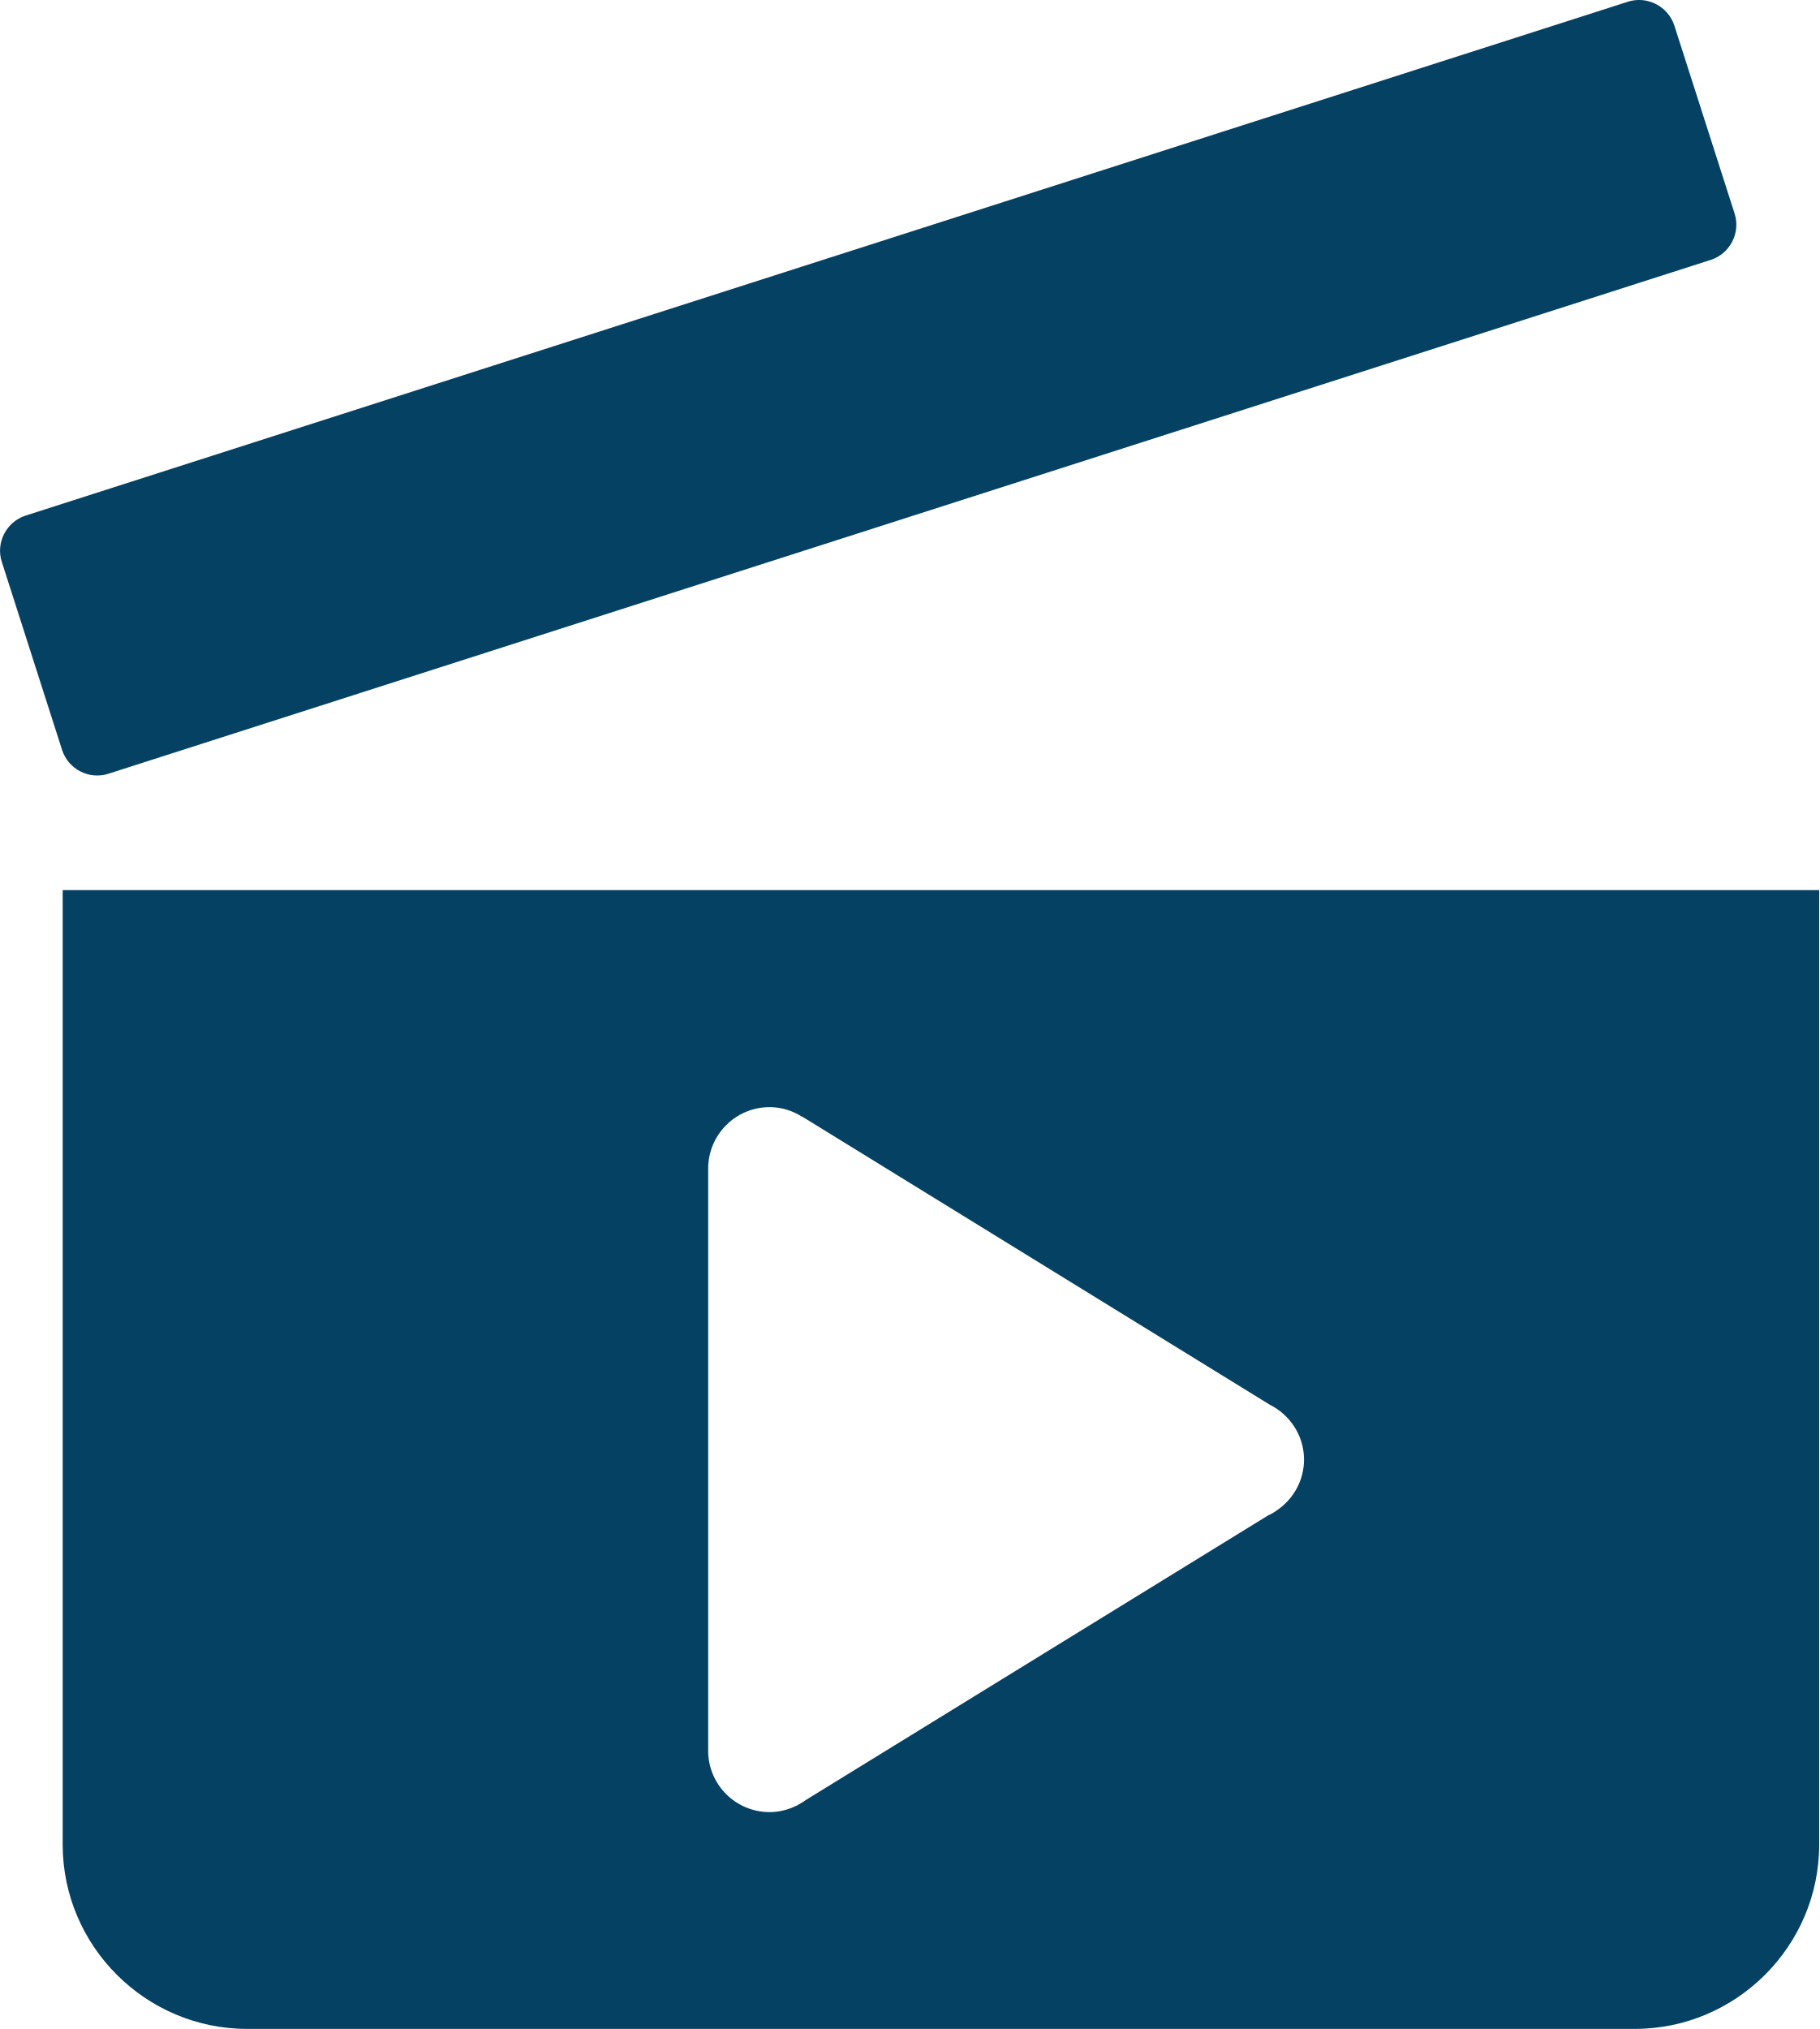
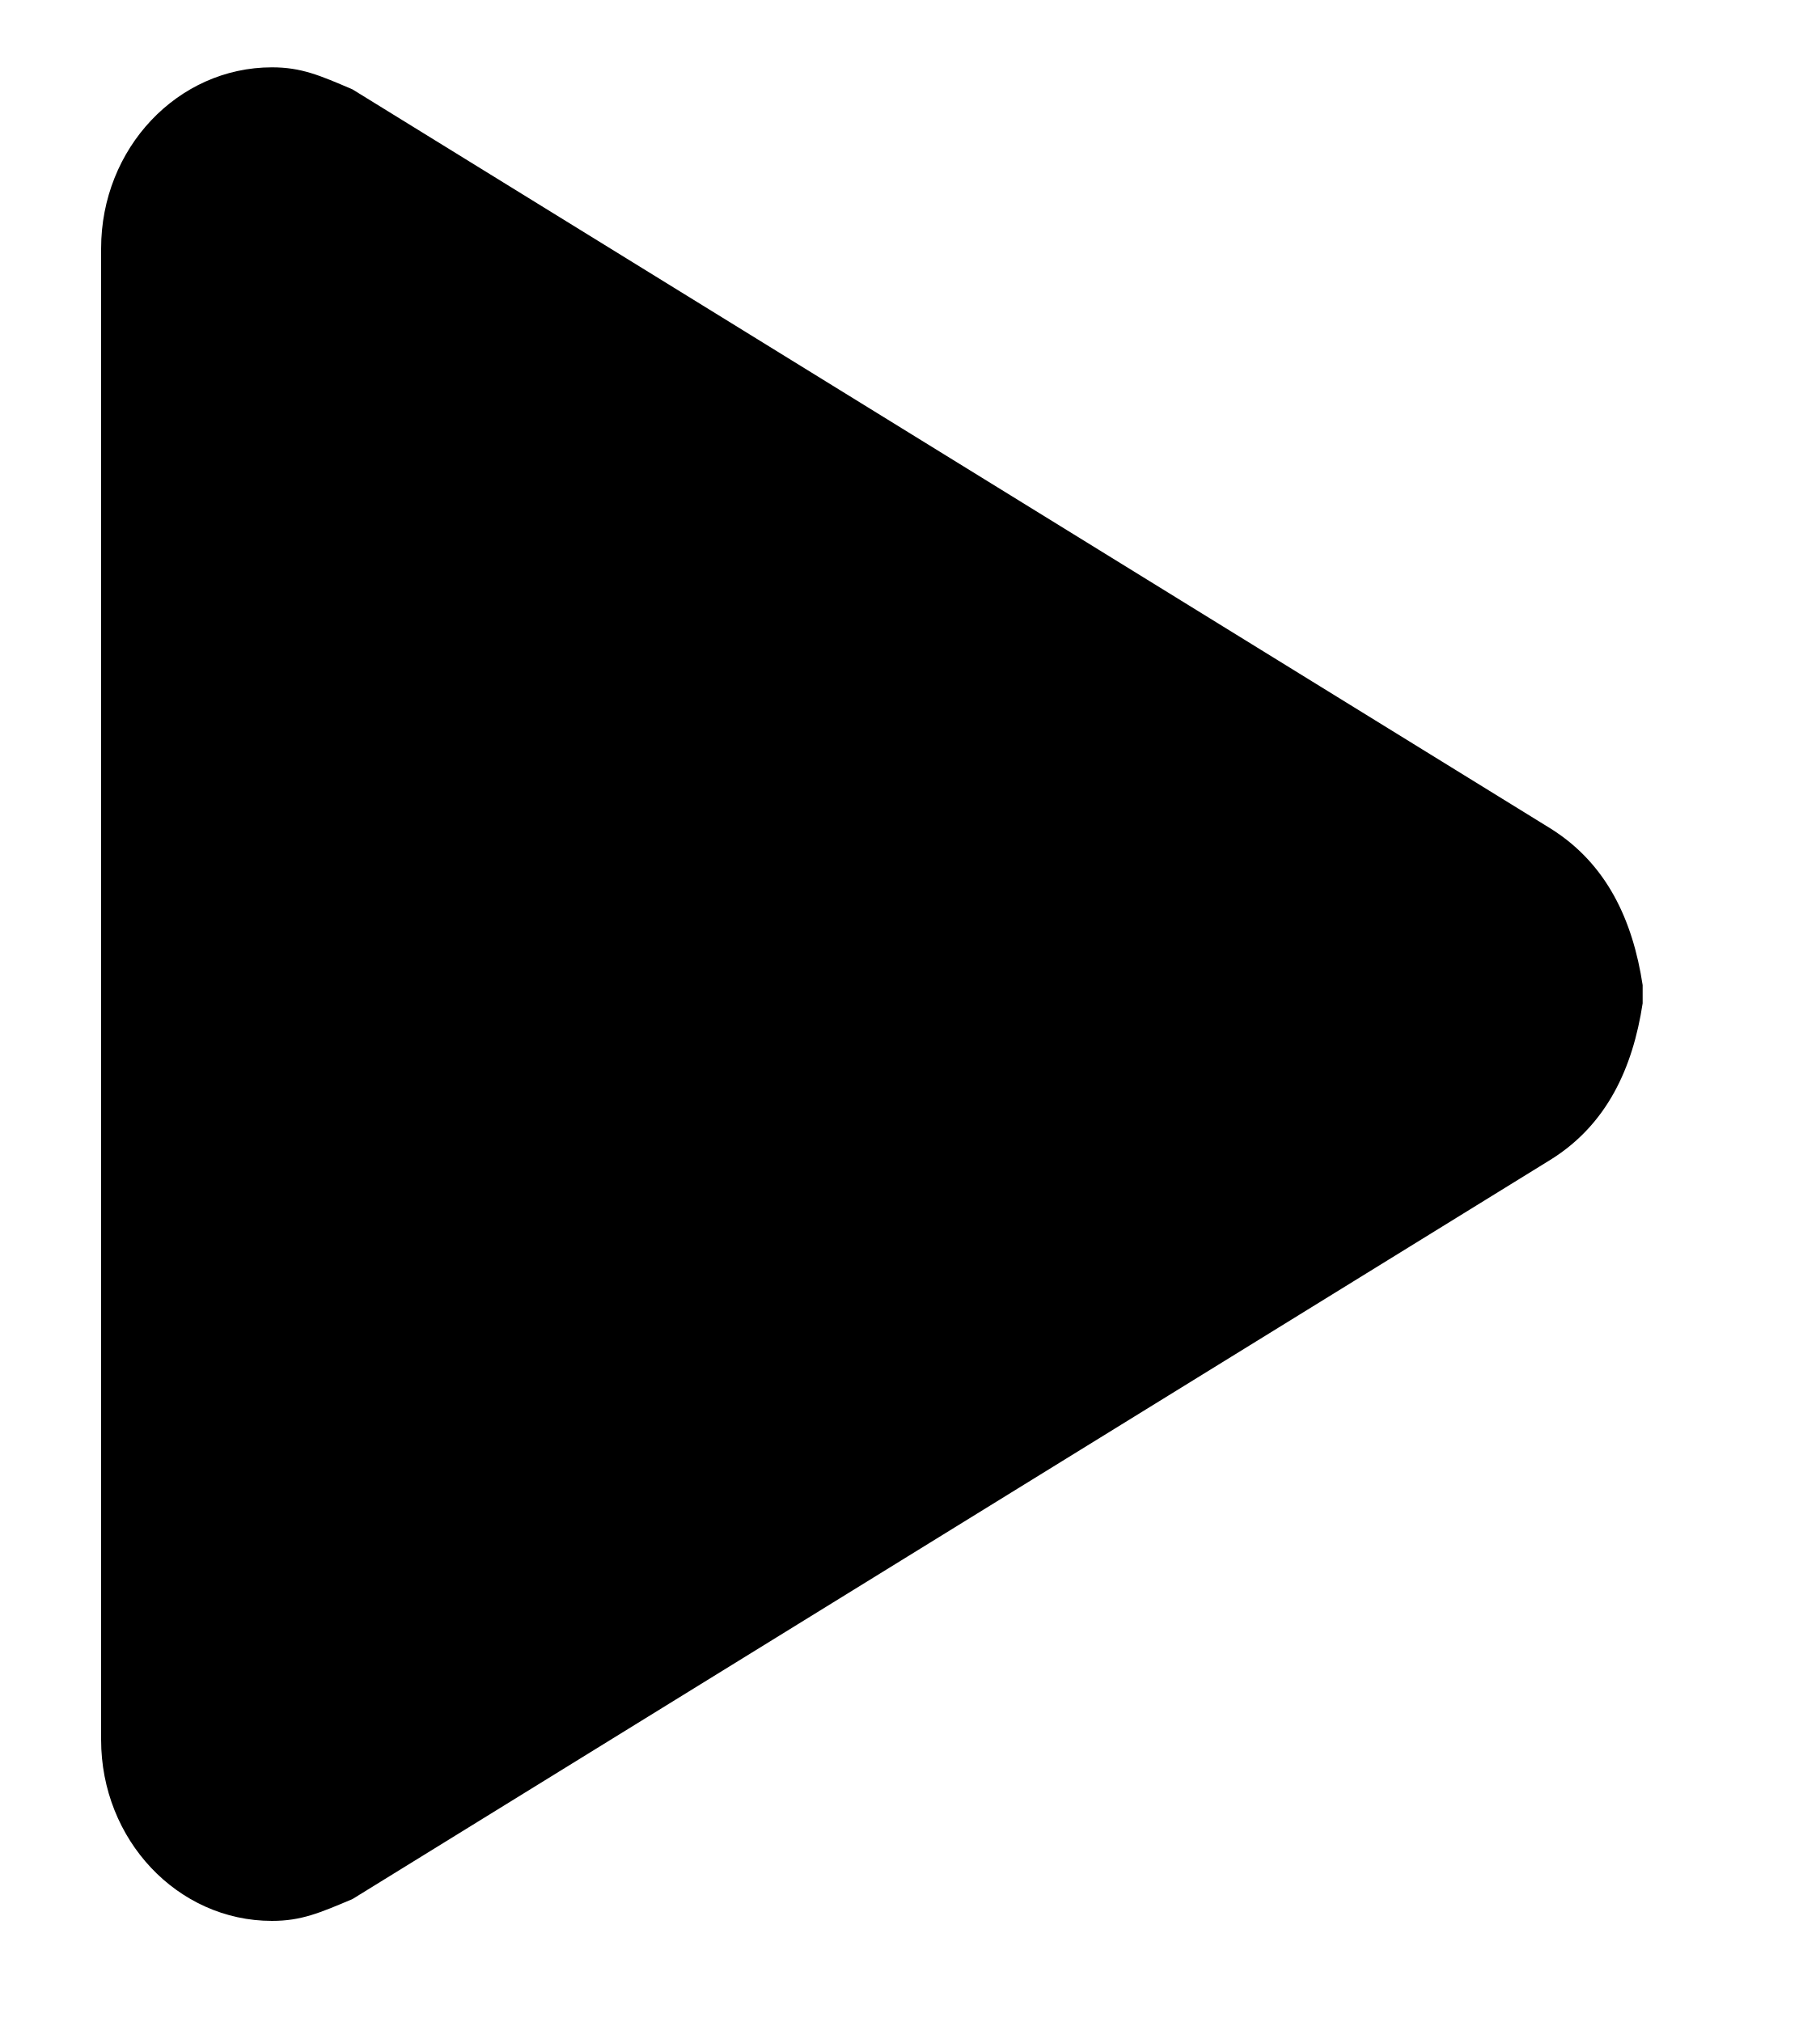
- <svg xmlns="http://www.w3.org/2000/svg" version="1.1" id="Layer_1" x="0px" y="0px" width="17.937px" height="20px" viewBox="0 0 17.937 20" enable-background="new 0 0 17.937 20" xml:space="preserve">
-   <g>
-     <path fill="#054163" d="M0.618,8.774v9.408c0,1,0.818,1.817,1.818,1.817h13.682c1,0,1.818-0.817,1.818-1.817V8.774H0.618z    M12.627,14.86L12.627,14.86l-0.007,0.005c-0.036,0.028-0.075,0.054-0.118,0.073l-4.559,2.806   c-0.021,0.017-0.044,0.028-0.067,0.042l-0.023,0.014l-0.001-0.001c-0.08,0.039-0.169,0.063-0.264,0.063   c-0.335,0-0.606-0.271-0.606-0.606V11.52c0-0.335,0.271-0.607,0.606-0.607c0.116,0,0.224,0.035,0.316,0.092h0.001l0.018,0.01   c0.001,0.001,0.003,0.002,0.005,0.003l4.589,2.827c0.035,0.018,0.068,0.038,0.099,0.062l0.012,0.007v0.002   c0.139,0.111,0.229,0.281,0.229,0.473C12.856,14.58,12.766,14.749,12.627,14.86" />
-     <path fill="#054163" d="M1.068,7.627l15.798-5.065c0.191-0.061,0.297-0.267,0.236-0.457l-0.594-1.853   c-0.062-0.19-0.268-0.296-0.458-0.235L0.253,5.082c-0.19,0.061-0.297,0.267-0.235,0.457l0.594,1.853   C0.673,7.582,0.879,7.688,1.068,7.627" />
+ <svg xmlns="http://www.w3.org/2000/svg" width="9px" height="10px" viewBox="0 0 9 10" version="1.1">
+   <defs />
+   <g id="Style-guides" stroke="none" stroke-width="1" fill="none" fill-rule="evenodd">
+     <path d="M0.5,1.229 C0.5,0.734 0.878,0.333 1.345,0.333 C1.49,0.333 1.582,0.373 1.743,0.442 L7.67,4.099 C7.946,4.273 8.074,4.551 8.123,4.872 L8.123,4.962 C8.074,5.283 7.946,5.561 7.67,5.734 L1.743,9.392 C1.582,9.46 1.49,9.5 1.345,9.5 C0.878,9.5 0.5,9.099 0.5,8.604 L0.5,1.229" id="Imported-Layers-Copy-2" fill="#000000" />
  </g>
</svg>
